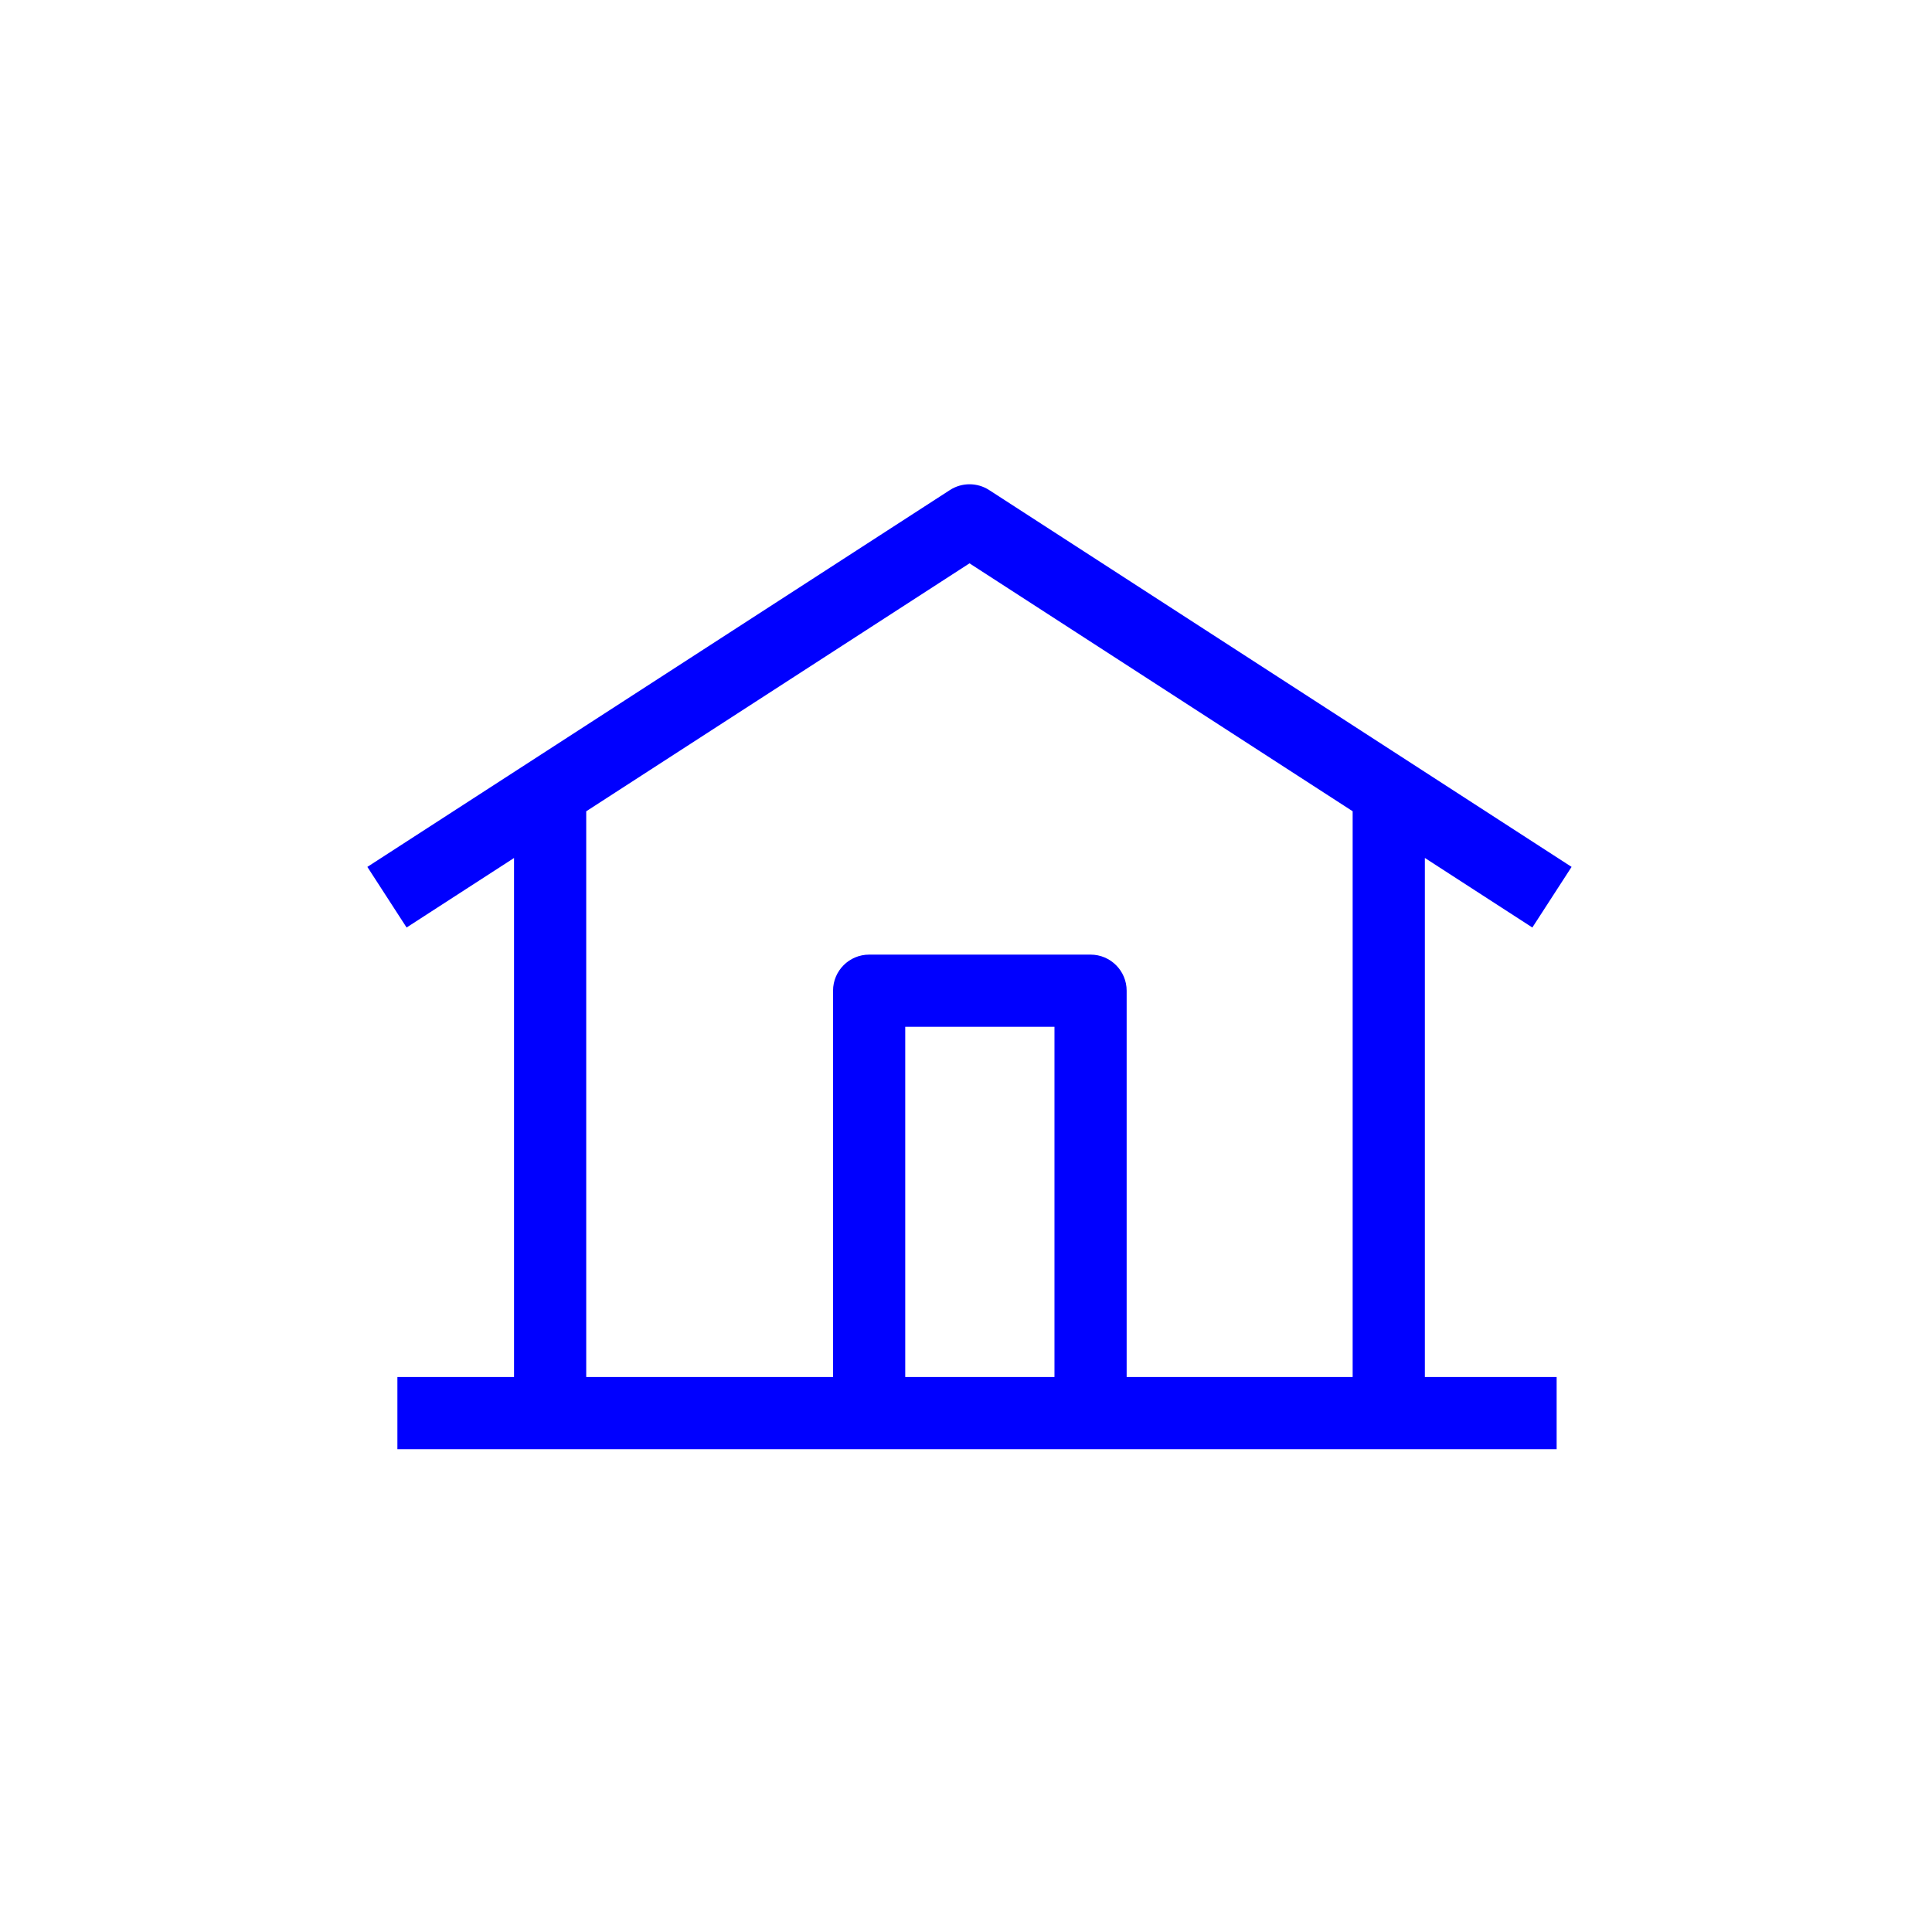
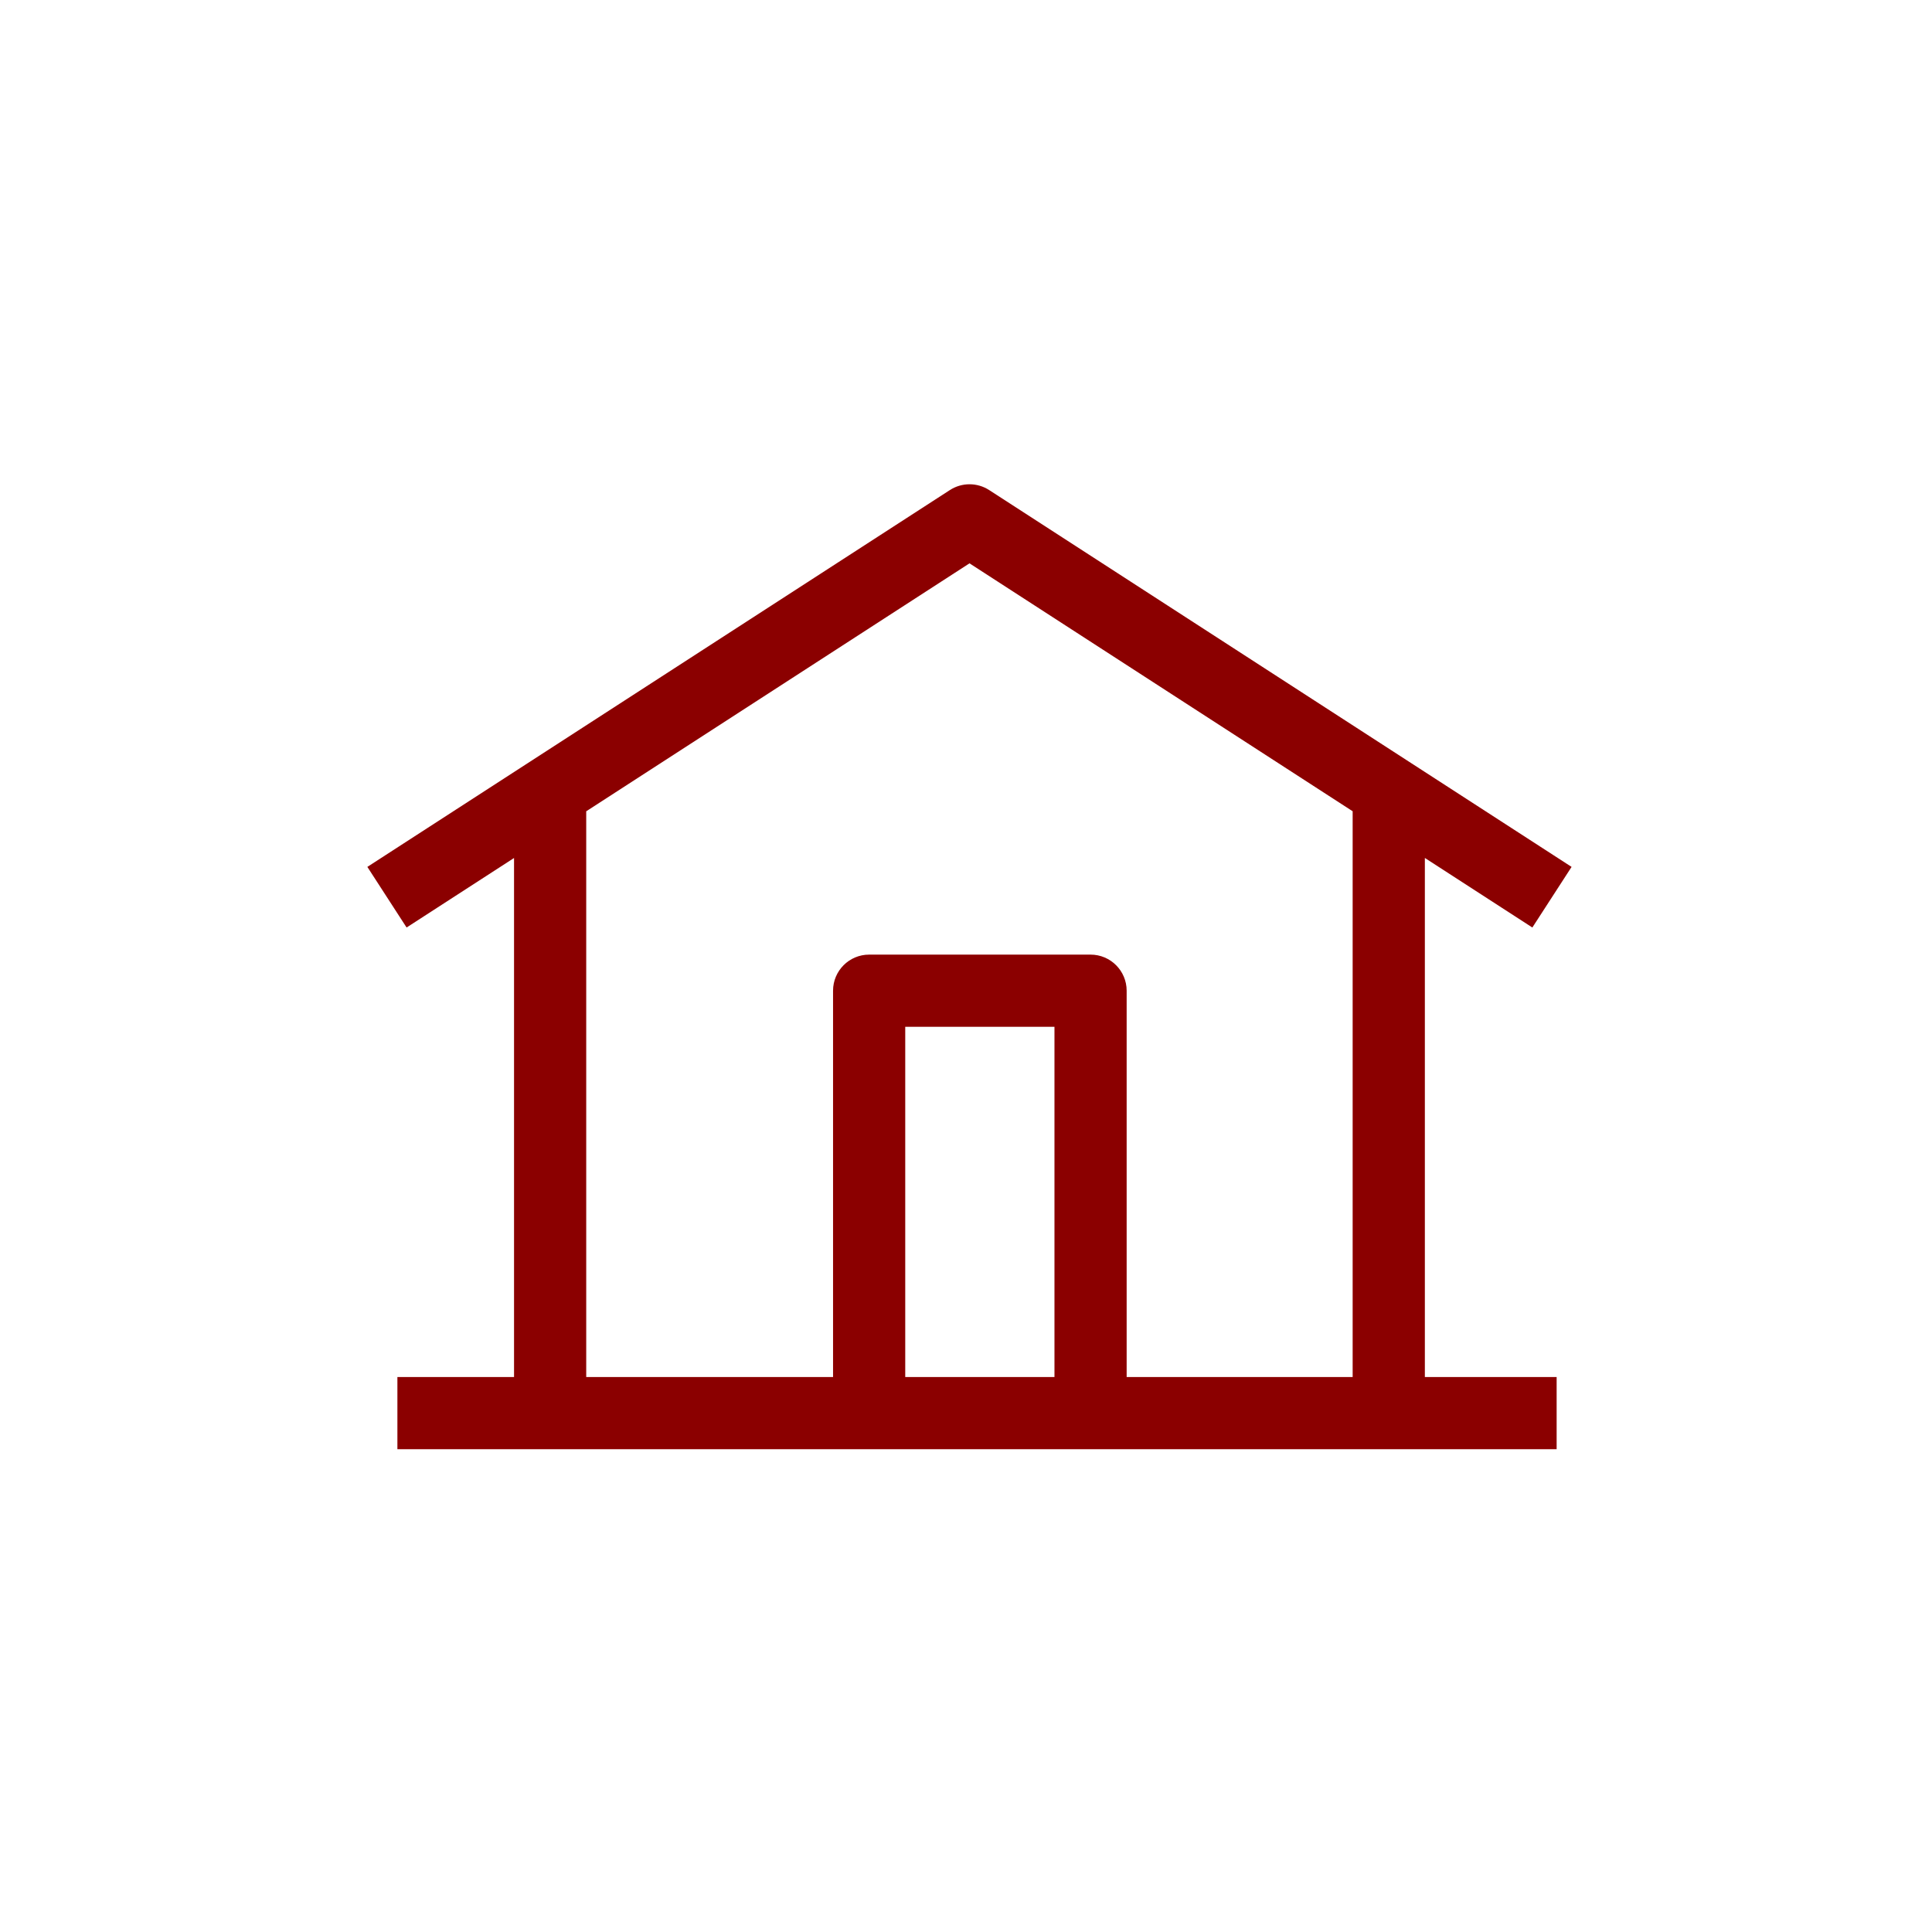
<svg xmlns="http://www.w3.org/2000/svg" enable-background="new 0 0 91 91" height="91px" id="Layer_1" version="1.1" viewBox="0 0 91 91" width="91px" xml:space="preserve">
  <g>
-     <path d="M24.212,40.413v24.447h-5.494v3.4h54.602v-3.4h-6.207V40.411l5.063,3.276l1.848-2.855l-27.434-17.75   c-0.563-0.363-1.285-0.363-1.848,0l-27.439,17.75l1.848,2.855L24.212,40.413z M49.667,64.859h-7.029V48.364h7.029V64.859z    M45.665,26.534l18.047,11.677v26.648H53.067V46.664c0-0.939-0.762-1.7-1.699-1.7H40.937c-0.938,0-1.699,0.761-1.699,1.7v18.195   H27.612V38.213L45.665,26.534z" fill="blue" />
+     <path d="M24.212,40.413v24.447h-5.494v3.4h54.602v-3.4h-6.207V40.411l5.063,3.276l1.848-2.855l-27.434-17.75   c-0.563-0.363-1.285-0.363-1.848,0l-27.439,17.75l1.848,2.855L24.212,40.413z M49.667,64.859h-7.029V48.364h7.029V64.859z    M45.665,26.534l18.047,11.677v26.648H53.067V46.664c0-0.939-0.762-1.7-1.699-1.7H40.937c-0.938,0-1.699,0.761-1.699,1.7v18.195   H27.612V38.213L45.665,26.534z" fill="darkred" />
  </g>
</svg>
